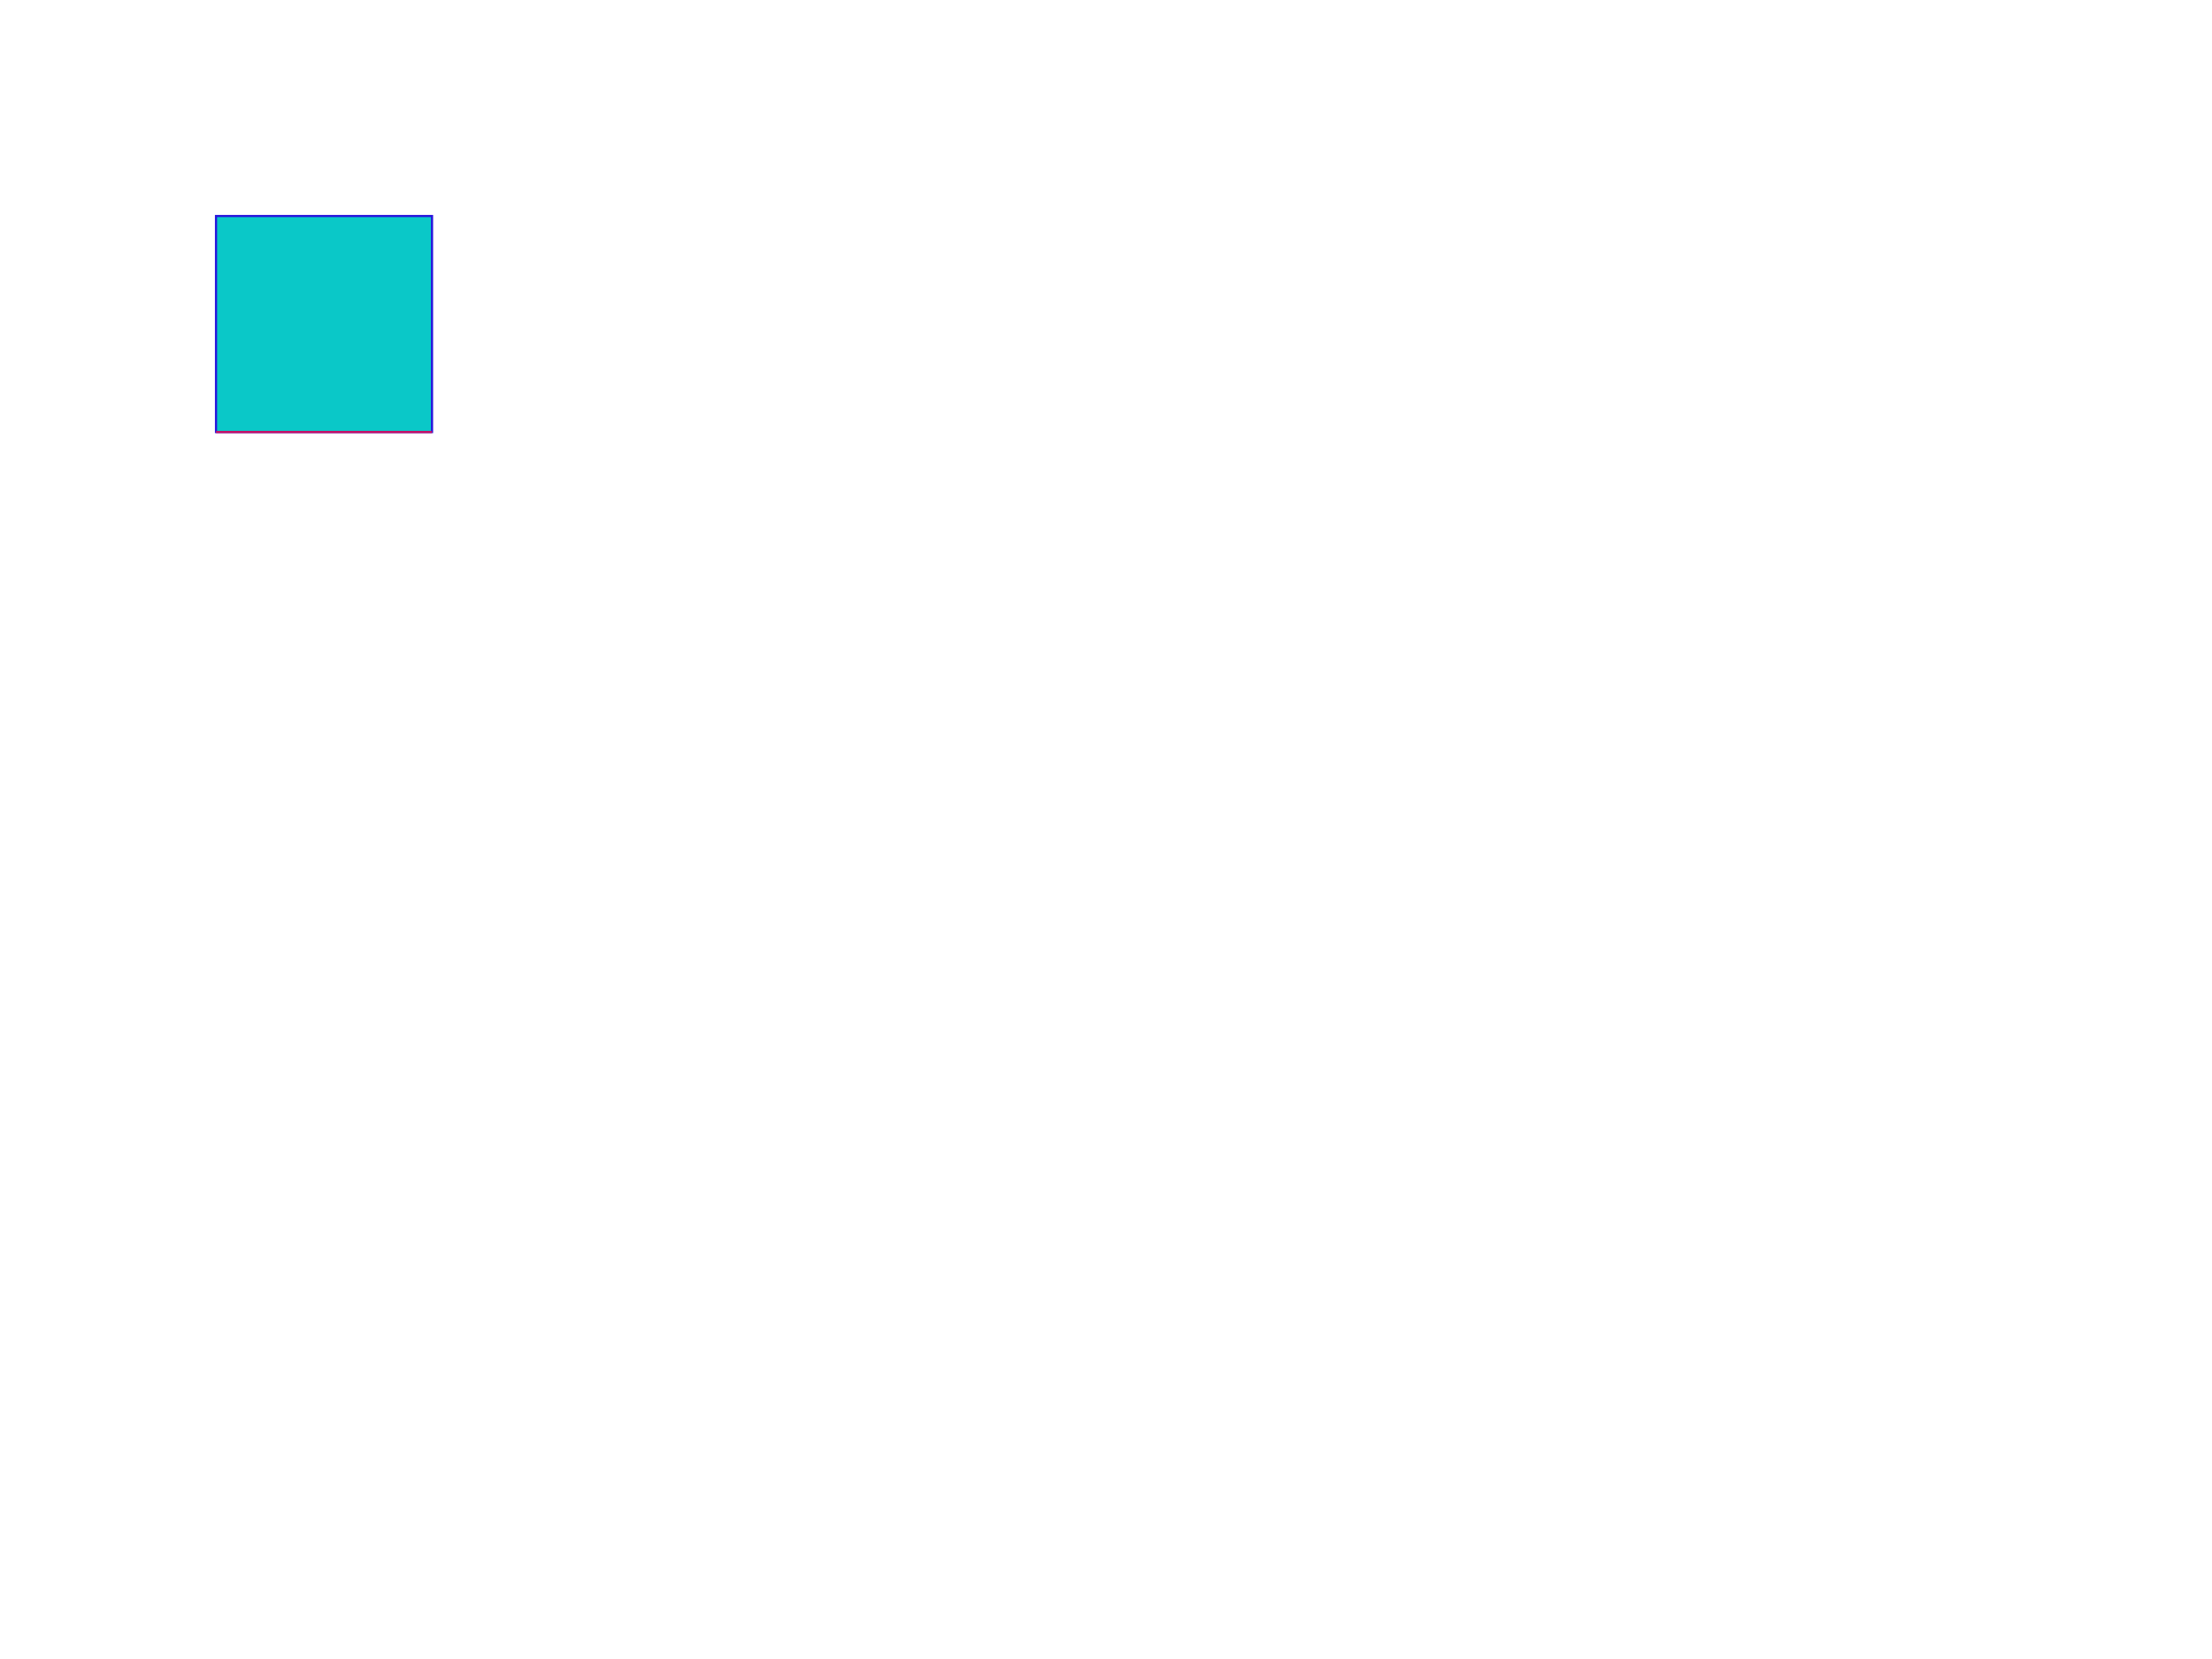
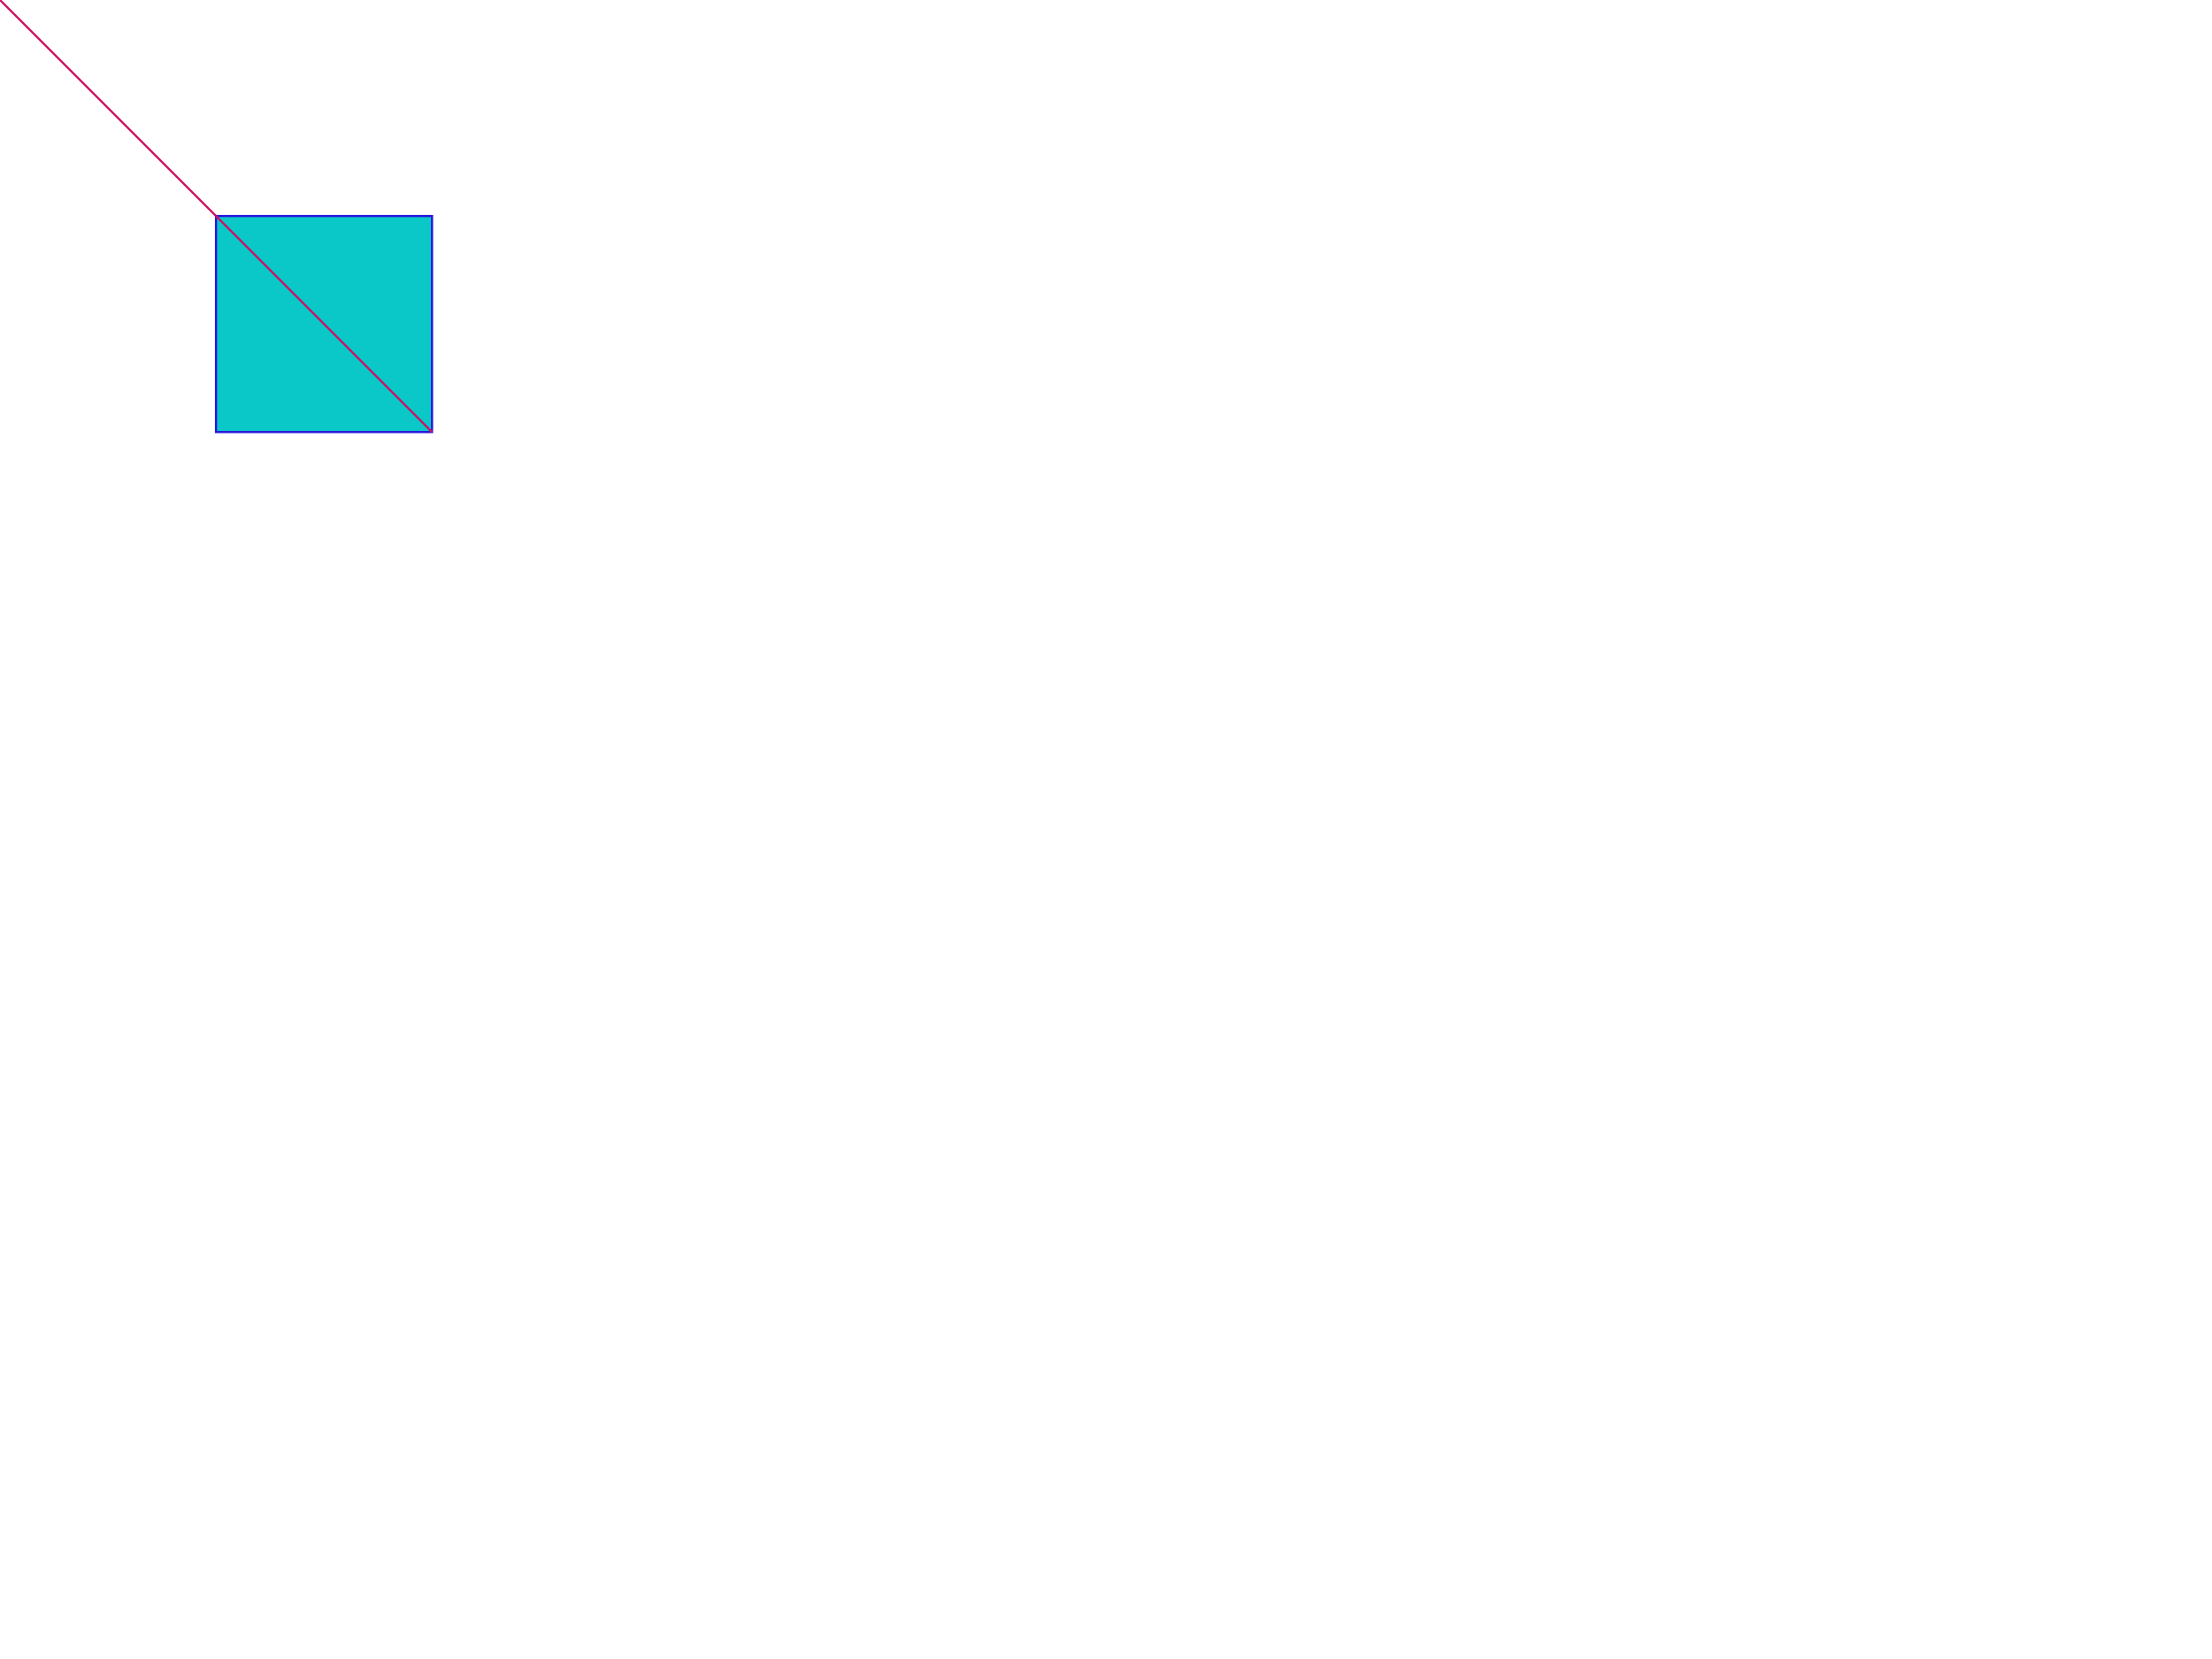
<svg xmlns="http://www.w3.org/2000/svg" version="1.1" width="1024" height="768">
  <polygon points="200,100 100,100 100,200 200,200" stroke="rgb(40,20,220)" stroke-width="1" fill="rgb(10,200,200)" />
-   <line x1="100" y1="200" x2="200" y2="200" stroke="rgb(200,20,100)" stroke-width="1" />
+   <line x1="0" y1="0" x2="200" y2="200" stroke="rgb(200,20,100)" stroke-width="1" />
</svg>
